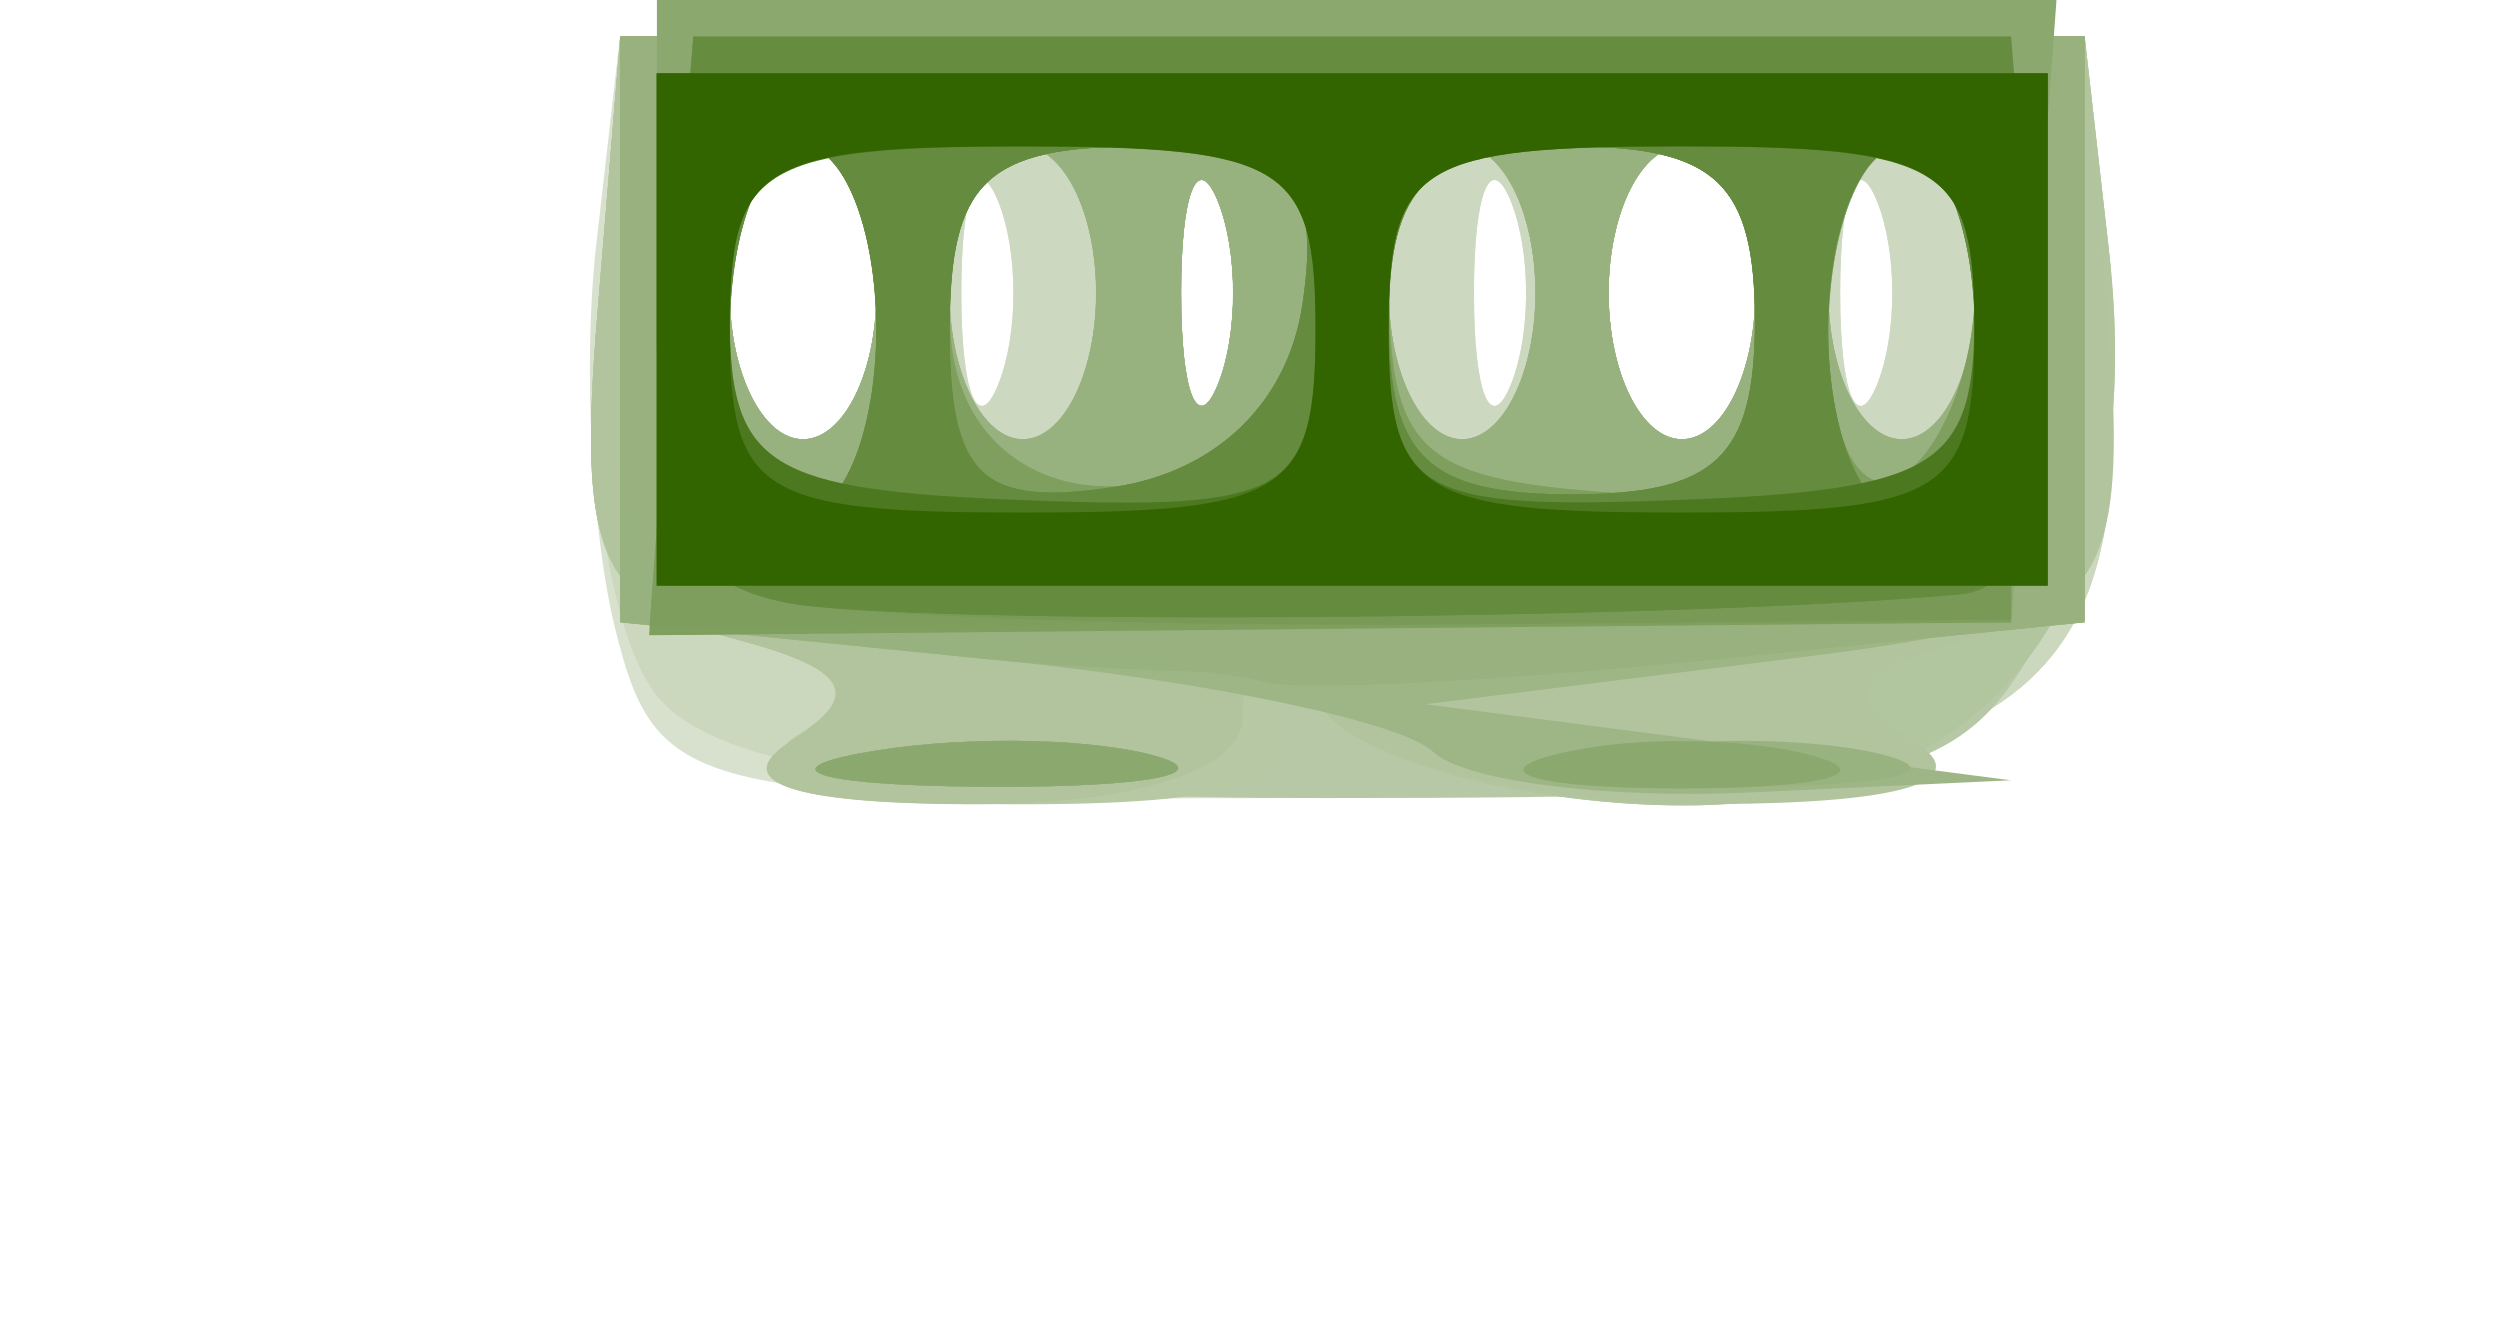
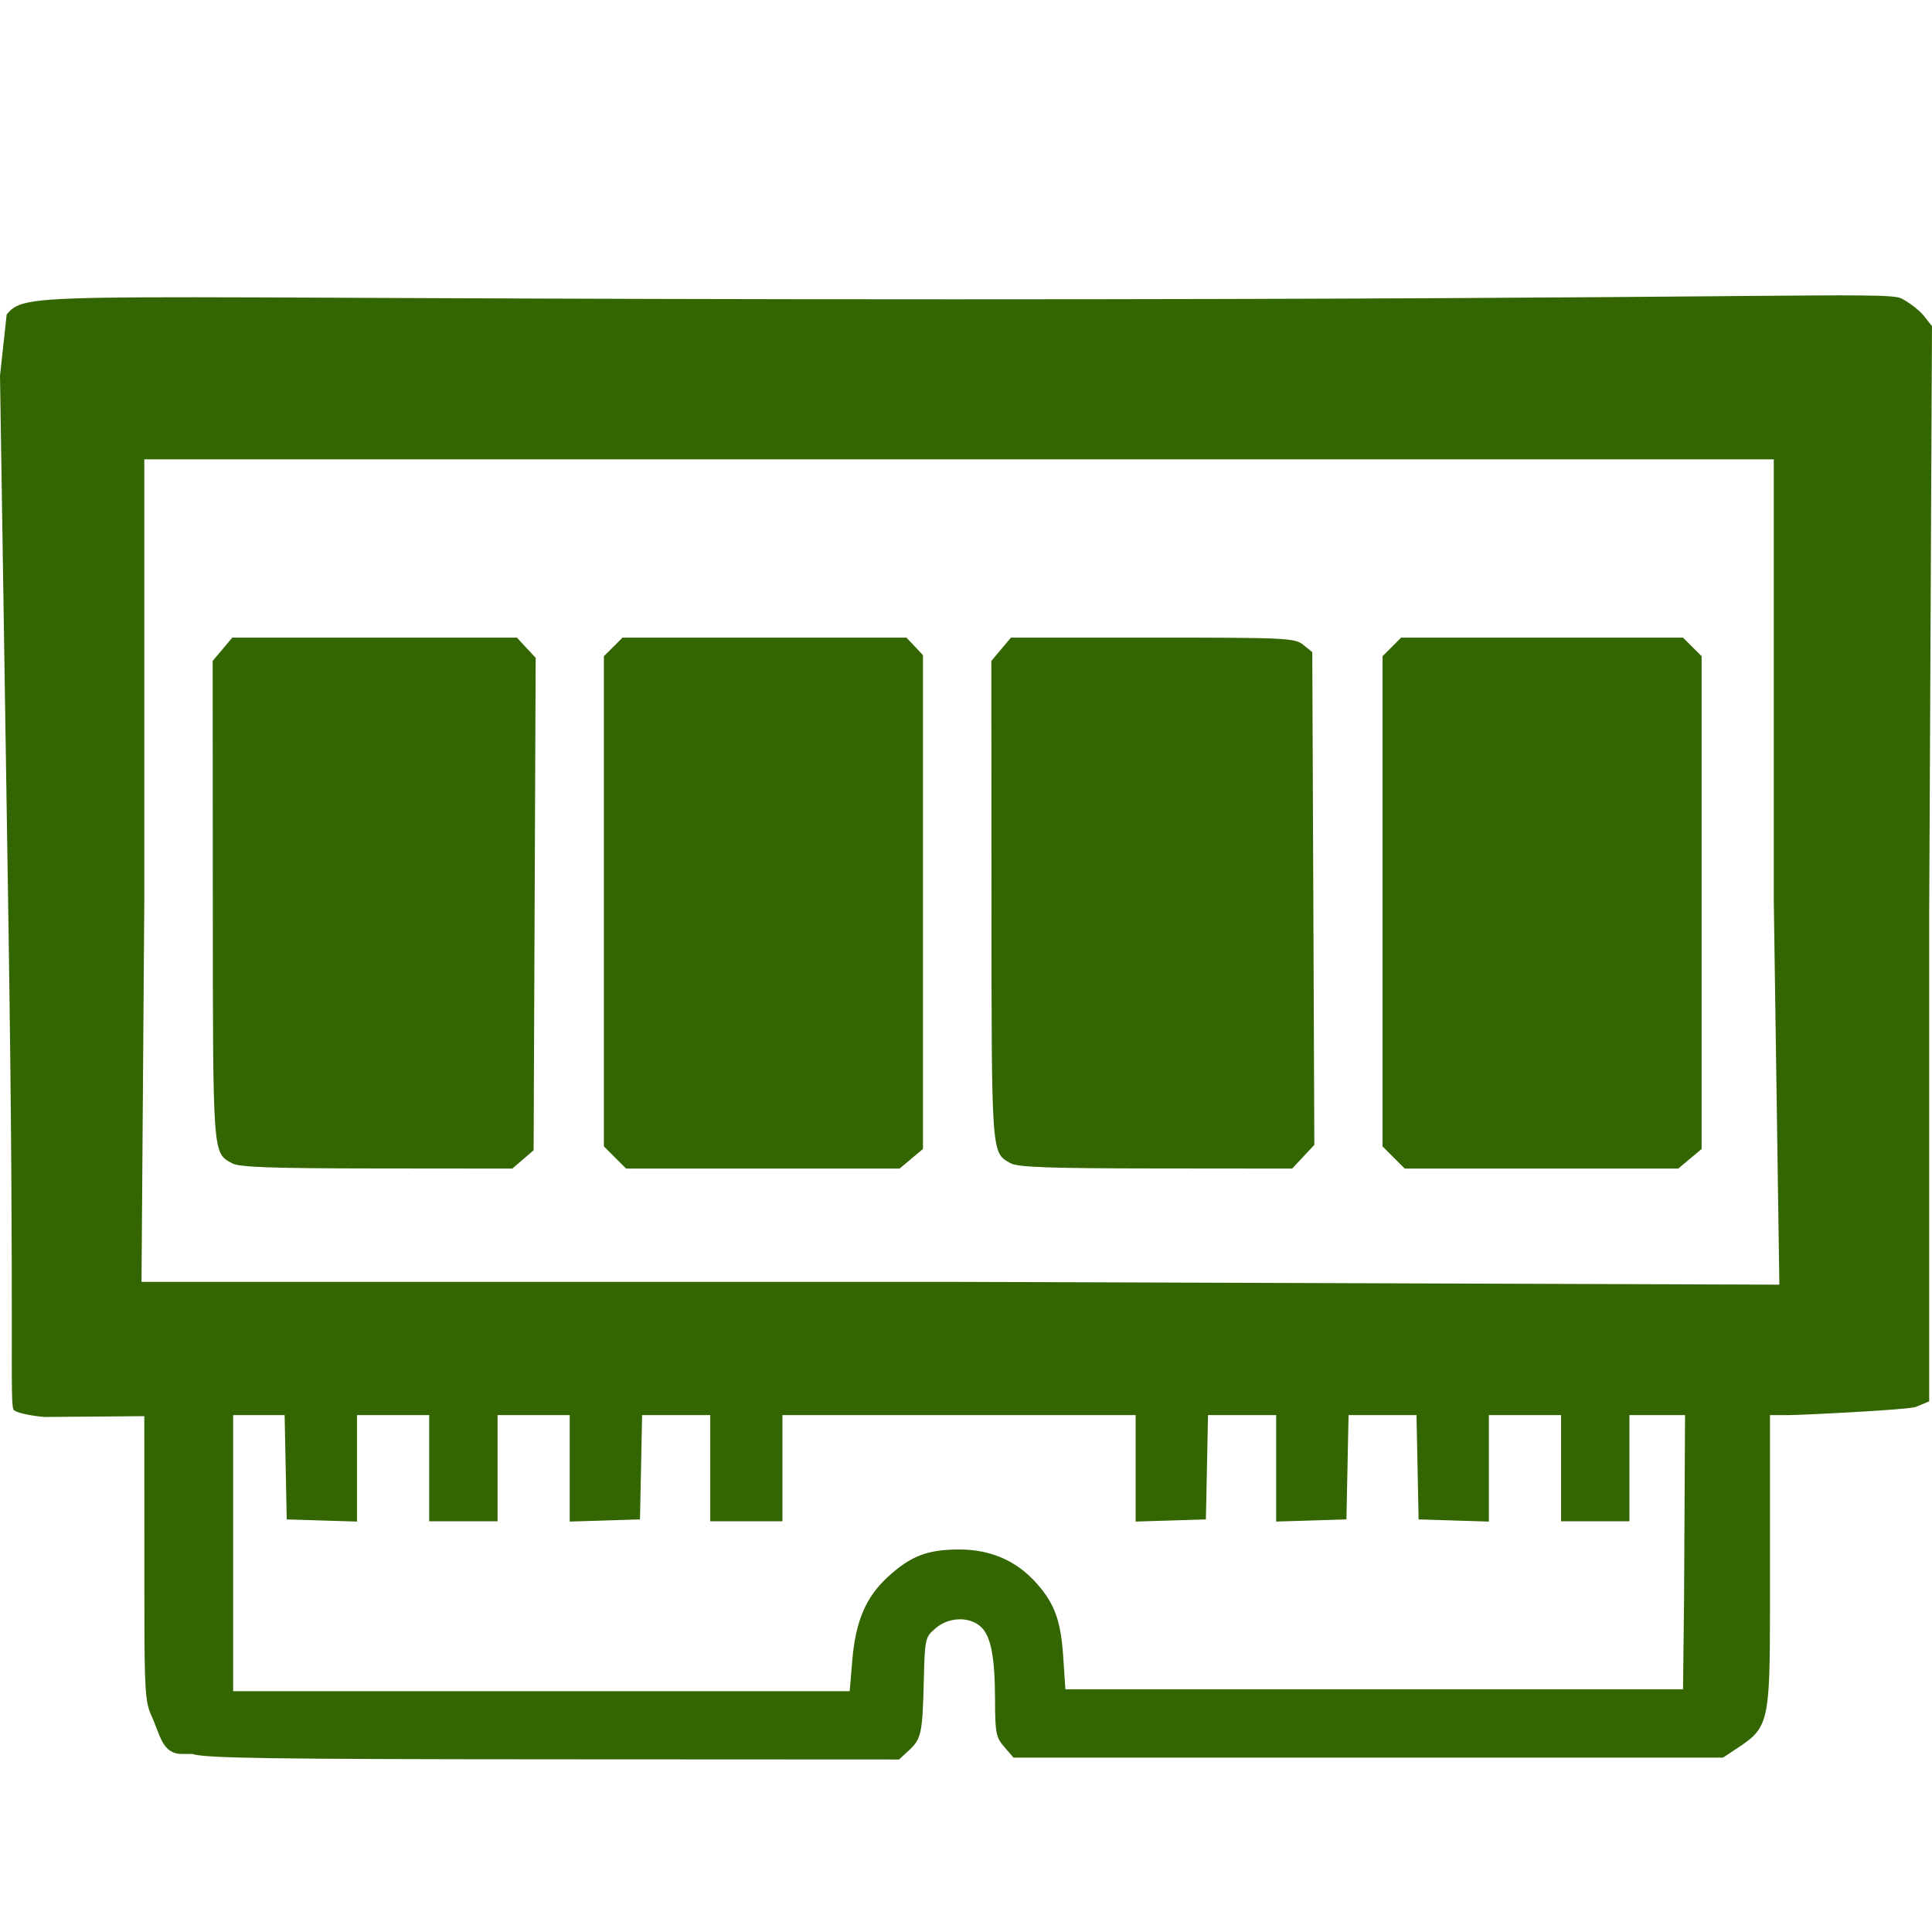
- <svg xmlns="http://www.w3.org/2000/svg" id="svg1756" version="1.1" viewBox="0 0 48 48" height="29.282mm" width="55.452mm">
+ <svg xmlns="http://www.w3.org/2000/svg" id="svg1756" version="1.1" viewBox="0 0 135.467 135.467" height="512" width="512">
  <defs id="defs1750" />
-   <g transform="translate(-143.4651,-94.99382)" id="layer1">
-     <g transform="matrix(8.384896,0,0,8.384896,-1792.57,-1900.573)" id="g1536">
-       <path id="path1574" d="m 231.005,240.721 c -0.103,-0.41 -0.14,-1.155 -0.083,-1.656 l 0.104,-0.911 h 3.175 3.175 l 0.099,1.194 c 0.149,1.802 -0.345,2.096 -3.544,2.108 -2.613,0.01 -2.748,-0.024 -2.926,-0.734 z m 1.133,-1.456 c 0,-0.349 -0.143,-0.635 -0.318,-0.635 -0.175,0 -0.318,0.286 -0.318,0.635 0,0.349 0.143,0.635 0.318,0.635 0.175,0 0.318,-0.286 0.318,-0.635 z m 0.528,-0.397 c -0.088,-0.218 -0.16,-0.04 -0.16,0.397 0,0.437 0.072,0.615 0.16,0.397 0.088,-0.218 0.088,-0.575 0,-0.794 z m 0.953,0 c -0.088,-0.218 -0.16,-0.04 -0.16,0.397 0,0.437 0.072,0.615 0.16,0.397 0.088,-0.218 0.088,-0.575 0,-0.794 z m 1.27,0 c -0.088,-0.218 -0.16,-0.04 -0.16,0.397 0,0.437 0.072,0.615 0.16,0.397 0.088,-0.218 0.088,-0.575 0,-0.794 z m 1.06,0.397 c 0,-0.349 -0.143,-0.635 -0.318,-0.635 -0.175,0 -0.318,0.286 -0.318,0.635 0,0.349 0.143,0.635 0.318,0.635 0.175,0 0.318,-0.286 0.318,-0.635 z m 0.528,-0.397 c -0.088,-0.218 -0.16,-0.04 -0.16,0.397 0,0.437 0.072,0.615 0.16,0.397 0.088,-0.218 0.088,-0.575 0,-0.794 z" style="fill:#d8e1ce;stroke-width:0.318" />
-       <path id="path1572" d="m 231.192,241.02 c -0.201,-0.242 -0.32,-0.986 -0.265,-1.653 l 0.1,-1.213 h 3.175 3.175 l 0.099,1.194 c 0.147,1.781 -0.361,2.1 -3.363,2.106 -1.796,0.004 -2.663,-0.125 -2.92,-0.435 z m 0.946,-1.754 c 0,-0.349 -0.143,-0.635 -0.318,-0.635 -0.175,0 -0.318,0.286 -0.318,0.635 0,0.349 0.143,0.635 0.318,0.635 0.175,0 0.318,-0.286 0.318,-0.635 z m 0.528,-0.397 c -0.088,-0.218 -0.16,-0.04 -0.16,0.397 0,0.437 0.072,0.615 0.16,0.397 0.088,-0.218 0.088,-0.575 0,-0.794 z m 0.953,0 c -0.088,-0.218 -0.16,-0.04 -0.16,0.397 0,0.437 0.072,0.615 0.16,0.397 0.088,-0.218 0.088,-0.575 0,-0.794 z m 1.27,0 c -0.088,-0.218 -0.16,-0.04 -0.16,0.397 0,0.437 0.072,0.615 0.16,0.397 0.088,-0.218 0.088,-0.575 0,-0.794 z m 1.06,0.397 c 0,-0.349 -0.143,-0.635 -0.318,-0.635 -0.175,0 -0.318,0.286 -0.318,0.635 0,0.349 0.143,0.635 0.318,0.635 0.175,0 0.318,-0.286 0.318,-0.635 z m 0.528,-0.397 c -0.088,-0.218 -0.16,-0.04 -0.16,0.397 0,0.437 0.072,0.615 0.16,0.397 0.088,-0.218 0.088,-0.575 0,-0.794 z" style="fill:#ccd8bf;stroke-width:0.318" />
-       <path id="path1570" d="m 231.192,241.02 c -0.201,-0.242 -0.32,-0.986 -0.265,-1.653 l 0.1,-1.213 h 3.175 3.175 l 0.099,1.194 c 0.147,1.781 -0.361,2.1 -3.363,2.106 -1.796,0.004 -2.663,-0.125 -2.92,-0.435 z m 0.946,-1.754 c 0,-0.349 -0.143,-0.635 -0.318,-0.635 -0.175,0 -0.318,0.286 -0.318,0.635 0,0.349 0.143,0.635 0.318,0.635 0.175,0 0.318,-0.286 0.318,-0.635 z m 0.953,0 c 0,-0.349 -0.143,-0.635 -0.318,-0.635 -0.175,0 -0.318,0.286 -0.318,0.635 0,0.349 0.143,0.635 0.318,0.635 0.175,0 0.318,-0.286 0.318,-0.635 z m 0.528,-0.397 c -0.088,-0.218 -0.16,-0.04 -0.16,0.397 0,0.437 0.072,0.615 0.16,0.397 0.088,-0.218 0.088,-0.575 0,-0.794 z m 1.377,0.397 c 0,-0.349 -0.143,-0.635 -0.318,-0.635 -0.175,0 -0.318,0.286 -0.318,0.635 0,0.349 0.143,0.635 0.318,0.635 0.175,0 0.318,-0.286 0.318,-0.635 z m 0.953,0 c 0,-0.349 -0.143,-0.635 -0.318,-0.635 -0.175,0 -0.318,0.286 -0.318,0.635 0,0.349 0.143,0.635 0.318,0.635 0.175,0 0.318,-0.286 0.318,-0.635 z m 0.953,0 c 0,-0.349 -0.143,-0.635 -0.318,-0.635 -0.175,0 -0.318,0.286 -0.318,0.635 0,0.349 0.143,0.635 0.318,0.635 0.175,0 0.318,-0.286 0.318,-0.635 z" style="fill:#cbd8be;stroke-width:0.318" />
-       <path id="path1568" d="m 231.775,241.198 c 0.308,-0.191 0.239,-0.304 -0.266,-0.436 -0.573,-0.15 -0.666,-0.373 -0.582,-1.393 l 0.1,-1.215 h 3.175 3.175 l 0.105,0.925 c 0.058,0.509 -0.07,1.252 -0.283,1.651 -0.359,0.67 -0.599,0.726 -3.115,0.726 -1.525,0 -2.542,-0.113 -2.309,-0.258 z m 0.363,-1.933 c 0,-0.349 -0.143,-0.635 -0.318,-0.635 -0.175,0 -0.318,0.286 -0.318,0.635 0,0.349 0.143,0.635 0.318,0.635 0.175,0 0.318,-0.286 0.318,-0.635 z m 0.953,0 c 0,-0.349 -0.143,-0.635 -0.318,-0.635 -0.175,0 -0.318,0.286 -0.318,0.635 0,0.349 0.143,0.635 0.318,0.635 0.175,0 0.318,-0.286 0.318,-0.635 z m 0.528,-0.397 c -0.088,-0.218 -0.16,-0.04 -0.16,0.397 0,0.437 0.072,0.615 0.16,0.397 0.088,-0.218 0.088,-0.575 0,-0.794 z m 1.377,0.397 c 0,-0.349 -0.143,-0.635 -0.318,-0.635 -0.175,0 -0.318,0.286 -0.318,0.635 0,0.349 0.143,0.635 0.318,0.635 0.175,0 0.318,-0.286 0.318,-0.635 z m 0.953,0 c 0,-0.349 -0.143,-0.635 -0.318,-0.635 -0.175,0 -0.318,0.286 -0.318,0.635 0,0.349 0.143,0.635 0.318,0.635 0.175,0 0.318,-0.286 0.318,-0.635 z m 0.953,0 c 0,-0.349 -0.143,-0.635 -0.318,-0.635 -0.175,0 -0.318,0.286 -0.318,0.635 0,0.349 0.143,0.635 0.318,0.635 0.175,0 0.318,-0.286 0.318,-0.635 z" style="fill:#b6c8a5;stroke-width:0.318" />
-       <path id="path1566" d="m 231.768,241.209 c 0.32,-0.203 0.257,-0.312 -0.259,-0.447 -0.573,-0.15 -0.666,-0.373 -0.582,-1.393 l 0.1,-1.215 h 3.175 3.175 l 0.105,0.925 c 0.174,1.523 -0.504,2.409 -1.842,2.409 -0.634,0 -1.345,-0.179 -1.58,-0.397 -0.342,-0.318 -0.383,-0.318 -0.204,0 0.164,0.291 -0.141,0.396 -1.144,0.392 -0.87,-0.003 -1.214,-0.103 -0.944,-0.273 z m 0.37,-1.944 c 0,-0.349 -0.143,-0.635 -0.318,-0.635 -0.175,0 -0.318,0.286 -0.318,0.635 0,0.349 0.143,0.635 0.318,0.635 0.175,0 0.318,-0.286 0.318,-0.635 z m 0.953,0 c 0,-0.349 -0.143,-0.635 -0.318,-0.635 -0.175,0 -0.318,0.286 -0.318,0.635 0,0.349 0.143,0.635 0.318,0.635 0.175,0 0.318,-0.286 0.318,-0.635 z m 0.528,-0.397 c -0.088,-0.218 -0.16,-0.04 -0.16,0.397 0,0.437 0.072,0.615 0.16,0.397 0.088,-0.218 0.088,-0.575 0,-0.794 z m 1.377,0.397 c 0,-0.349 -0.143,-0.635 -0.318,-0.635 -0.175,0 -0.318,0.286 -0.318,0.635 0,0.349 0.143,0.635 0.318,0.635 0.175,0 0.318,-0.286 0.318,-0.635 z m 0.953,0 c 0,-0.349 -0.143,-0.635 -0.318,-0.635 -0.175,0 -0.318,0.286 -0.318,0.635 0,0.349 0.143,0.635 0.318,0.635 0.175,0 0.318,-0.286 0.318,-0.635 z m 0.953,0 c 0,-0.349 -0.143,-0.635 -0.318,-0.635 -0.175,0 -0.318,0.286 -0.318,0.635 0,0.349 0.143,0.635 0.318,0.635 0.175,0 0.318,-0.286 0.318,-0.635 z" style="fill:#b6c8a4;stroke-width:0.318" />
-       <path id="path1564" d="m 231.768,241.209 c 0.32,-0.203 0.257,-0.312 -0.259,-0.447 -0.573,-0.15 -0.666,-0.373 -0.582,-1.393 l 0.1,-1.215 h 3.175 3.175 l 0.105,0.925 c 0.174,1.523 -0.504,2.409 -1.842,2.409 -0.634,0 -1.324,-0.171 -1.534,-0.381 -0.296,-0.296 -0.381,-0.296 -0.381,0 0,0.229 -0.474,0.379 -1.191,0.376 -0.773,-0.003 -1.042,-0.099 -0.767,-0.273 z m 0.37,-1.944 c 0,-0.349 -0.143,-0.635 -0.318,-0.635 -0.175,0 -0.318,0.286 -0.318,0.635 0,0.349 0.143,0.635 0.318,0.635 0.175,0 0.318,-0.286 0.318,-0.635 z m 0.953,0 c 0,-0.349 -0.143,-0.635 -0.318,-0.635 -0.175,0 -0.318,0.286 -0.318,0.635 0,0.349 0.143,0.635 0.318,0.635 0.175,0 0.318,-0.286 0.318,-0.635 z m 0.528,-0.397 c -0.088,-0.218 -0.16,-0.04 -0.16,0.397 0,0.437 0.072,0.615 0.16,0.397 0.088,-0.218 0.088,-0.575 0,-0.794 z m 1.377,0.397 c 0,-0.349 -0.143,-0.635 -0.318,-0.635 -0.175,0 -0.318,0.286 -0.318,0.635 0,0.349 0.143,0.635 0.318,0.635 0.175,0 0.318,-0.286 0.318,-0.635 z m 0.953,0 c 0,-0.349 -0.143,-0.635 -0.318,-0.635 -0.175,0 -0.318,0.286 -0.318,0.635 0,0.349 0.143,0.635 0.318,0.635 0.175,0 0.318,-0.286 0.318,-0.635 z m 0.953,0 c 0,-0.349 -0.143,-0.635 -0.318,-0.635 -0.175,0 -0.318,0.286 -0.318,0.635 0,0.349 0.143,0.635 0.318,0.635 0.175,0 0.318,-0.286 0.318,-0.635 z" style="fill:#b1c59e;stroke-width:0.318" />
-       <path id="path1562" d="m 231.768,241.209 c 0.32,-0.203 0.257,-0.312 -0.259,-0.447 -0.573,-0.15 -0.666,-0.373 -0.582,-1.393 l 0.1,-1.215 h 3.175 3.175 l 0.1,1.215 c 0.084,1.02 -0.01,1.244 -0.582,1.393 -0.516,0.135 -0.579,0.244 -0.259,0.447 0.272,0.172 -0.037,0.27 -0.862,0.273 -0.707,0.003 -1.457,-0.167 -1.667,-0.376 -0.296,-0.296 -0.381,-0.296 -0.381,0 0,0.229 -0.474,0.379 -1.191,0.376 -0.773,-0.003 -1.042,-0.099 -0.767,-0.273 z m 0.37,-1.944 c 0,-0.349 -0.143,-0.635 -0.318,-0.635 -0.175,0 -0.318,0.286 -0.318,0.635 0,0.349 0.143,0.635 0.318,0.635 0.175,0 0.318,-0.286 0.318,-0.635 z m 0.953,0 c 0,-0.349 -0.143,-0.635 -0.318,-0.635 -0.175,0 -0.318,0.286 -0.318,0.635 0,0.349 0.143,0.635 0.318,0.635 0.175,0 0.318,-0.286 0.318,-0.635 z m 0.528,-0.397 c -0.088,-0.218 -0.16,-0.04 -0.16,0.397 0,0.437 0.072,0.615 0.16,0.397 0.088,-0.218 0.088,-0.575 0,-0.794 z m 1.377,0.397 c 0,-0.349 -0.143,-0.635 -0.318,-0.635 -0.175,0 -0.318,0.286 -0.318,0.635 0,0.349 0.143,0.635 0.318,0.635 0.175,0 0.318,-0.286 0.318,-0.635 z m 0.953,0 c 0,-0.349 -0.143,-0.635 -0.318,-0.635 -0.175,0 -0.318,0.286 -0.318,0.635 0,0.349 0.143,0.635 0.318,0.635 0.175,0 0.318,-0.286 0.318,-0.635 z m 0.953,0 c 0,-0.349 -0.143,-0.635 -0.318,-0.635 -0.175,0 -0.318,0.286 -0.318,0.635 0,0.349 0.143,0.635 0.318,0.635 0.175,0 0.318,-0.286 0.318,-0.635 z" style="fill:#b1c49e;stroke-width:0.318" />
-       <path id="path1560" d="m 232.062,241.263 c 0.395,-0.076 0.966,-0.073 1.27,0.006 0.304,0.08 -0.02,0.142 -0.718,0.138 -0.699,-0.004 -0.947,-0.069 -0.552,-0.144 z m 2.49,-0.007 c -0.127,-0.127 -0.972,-0.306 -1.879,-0.397 l -1.647,-0.166 v -1.27 -1.27 h 3.175 3.175 v 1.27 c 0,1.267 -0.003,1.27 -1.429,1.448 l -1.429,0.178 1.27,0.165 1.27,0.165 -1.138,0.053 c -0.626,0.029 -1.242,-0.051 -1.369,-0.178 z m -2.415,-1.991 c 0,-0.349 -0.143,-0.635 -0.318,-0.635 -0.175,0 -0.318,0.286 -0.318,0.635 0,0.349 0.143,0.635 0.318,0.635 0.175,0 0.318,-0.286 0.318,-0.635 z m 0.953,0 c 0,-0.349 -0.143,-0.635 -0.318,-0.635 -0.175,0 -0.318,0.286 -0.318,0.635 0,0.349 0.143,0.635 0.318,0.635 0.175,0 0.318,-0.286 0.318,-0.635 z m 0.528,-0.397 c -0.088,-0.218 -0.16,-0.04 -0.16,0.397 0,0.437 0.072,0.615 0.16,0.397 0.088,-0.218 0.088,-0.575 0,-0.794 z m 1.377,0.397 c 0,-0.349 -0.143,-0.635 -0.318,-0.635 -0.175,0 -0.318,0.286 -0.318,0.635 0,0.349 0.143,0.635 0.318,0.635 0.175,0 0.318,-0.286 0.318,-0.635 z m 0.953,0 c 0,-0.349 -0.143,-0.635 -0.318,-0.635 -0.175,0 -0.318,0.286 -0.318,0.635 0,0.349 0.143,0.635 0.318,0.635 0.175,0 0.318,-0.286 0.318,-0.635 z m 0.953,0 c 0,-0.349 -0.143,-0.635 -0.318,-0.635 -0.175,0 -0.318,0.286 -0.318,0.635 0,0.349 0.143,0.635 0.318,0.635 0.175,0 0.318,-0.286 0.318,-0.635 z" style="fill:#9eb686;stroke-width:0.318" />
-       <path id="path1558" d="m 232.062,241.263 c 0.395,-0.076 0.966,-0.073 1.27,0.006 0.304,0.08 -0.02,0.142 -0.718,0.138 -0.699,-0.004 -0.947,-0.069 -0.552,-0.144 z m 3.175,0 c 0.395,-0.076 0.966,-0.073 1.27,0.006 0.304,0.08 -0.02,0.142 -0.718,0.138 -0.699,-0.004 -0.947,-0.069 -0.552,-0.144 z m -2.623,-0.41 -1.587,-0.159 v -1.27 -1.27 h 3.175 3.175 v 1.27 1.27 l -1.587,0.159 c -0.873,0.087 -2.302,0.087 -3.175,0 z m -0.476,-1.587 c 0,-0.349 -0.143,-0.635 -0.318,-0.635 -0.175,0 -0.318,0.286 -0.318,0.635 0,0.349 0.143,0.635 0.318,0.635 0.175,0 0.318,-0.286 0.318,-0.635 z m 0.953,0 c 0,-0.349 -0.143,-0.635 -0.318,-0.635 -0.175,0 -0.318,0.286 -0.318,0.635 0,0.349 0.143,0.635 0.318,0.635 0.175,0 0.318,-0.286 0.318,-0.635 z m 0.528,-0.397 c -0.088,-0.218 -0.16,-0.04 -0.16,0.397 0,0.437 0.072,0.615 0.16,0.397 0.088,-0.218 0.088,-0.575 0,-0.794 z m 1.377,0.397 c 0,-0.349 -0.143,-0.635 -0.318,-0.635 -0.175,0 -0.318,0.286 -0.318,0.635 0,0.349 0.143,0.635 0.318,0.635 0.175,0 0.318,-0.286 0.318,-0.635 z m 0.953,0 c 0,-0.349 -0.143,-0.635 -0.318,-0.635 -0.175,0 -0.318,0.286 -0.318,0.635 0,0.349 0.143,0.635 0.318,0.635 0.175,0 0.318,-0.286 0.318,-0.635 z m 0.953,0 c 0,-0.349 -0.143,-0.635 -0.318,-0.635 -0.175,0 -0.318,0.286 -0.318,0.635 0,0.349 0.143,0.635 0.318,0.635 0.175,0 0.318,-0.286 0.318,-0.635 z" style="fill:#99b380;stroke-width:0.318" />
-       <path id="path1556" d="m 232.062,241.263 c 0.395,-0.076 0.966,-0.073 1.27,0.006 0.304,0.08 -0.02,0.142 -0.718,0.138 -0.699,-0.004 -0.947,-0.069 -0.552,-0.144 z m 3.013,0.006 c 0.306,-0.08 0.806,-0.08 1.111,0 0.306,0.08 0.056,0.145 -0.556,0.145 -0.611,0 -0.861,-0.065 -0.556,-0.145 z m -2.461,-0.416 -1.587,-0.159 v -1.27 -1.27 h 3.175 3.175 v 1.27 1.27 l -1.587,0.159 c -0.873,0.087 -2.302,0.087 -3.175,0 z m -0.476,-1.587 c 0,-0.349 -0.143,-0.635 -0.318,-0.635 -0.175,0 -0.318,0.286 -0.318,0.635 0,0.349 0.143,0.635 0.318,0.635 0.175,0 0.318,-0.286 0.318,-0.635 z m 0.953,0 c 0,-0.349 -0.143,-0.635 -0.318,-0.635 -0.175,0 -0.318,0.286 -0.318,0.635 0,0.349 0.143,0.635 0.318,0.635 0.175,0 0.318,-0.286 0.318,-0.635 z m 0.528,-0.397 c -0.088,-0.218 -0.16,-0.04 -0.16,0.397 0,0.437 0.072,0.615 0.16,0.397 0.088,-0.218 0.088,-0.575 0,-0.794 z m 1.377,0.397 c 0,-0.349 -0.143,-0.635 -0.318,-0.635 -0.175,0 -0.318,0.286 -0.318,0.635 0,0.349 0.143,0.635 0.318,0.635 0.175,0 0.318,-0.286 0.318,-0.635 z m 0.953,0 c 0,-0.349 -0.143,-0.635 -0.318,-0.635 -0.175,0 -0.318,0.286 -0.318,0.635 0,0.349 0.143,0.635 0.318,0.635 0.175,0 0.318,-0.286 0.318,-0.635 z m 0.953,0 c 0,-0.349 -0.143,-0.635 -0.318,-0.635 -0.175,0 -0.318,0.286 -0.318,0.635 0,0.349 0.143,0.635 0.318,0.635 0.175,0 0.318,-0.286 0.318,-0.635 z" style="fill:#98b27f;stroke-width:0.318" />
-       <path id="path1554" d="m 232.062,241.263 c 0.395,-0.076 0.966,-0.073 1.27,0.006 0.304,0.08 -0.02,0.142 -0.718,0.138 -0.699,-0.004 -0.947,-0.069 -0.552,-0.144 z m 3.013,0.006 c 0.306,-0.08 0.806,-0.08 1.111,0 0.306,0.08 0.056,0.145 -0.556,0.145 -0.611,0 -0.861,-0.065 -0.556,-0.145 z m -1.249,-0.315 c -0.142,-0.039 -0.83,-0.12 -1.529,-0.181 -1.249,-0.108 -1.27,-0.131 -1.27,-1.365 v -1.255 h 3.175 3.175 v 1.27 1.27 l -1.646,0.166 c -0.905,0.091 -1.763,0.134 -1.905,0.095 z m -1.687,-1.53 c 0,-0.437 -0.143,-0.794 -0.318,-0.794 -0.175,0 -0.318,0.357 -0.318,0.794 0,0.437 0.143,0.794 0.318,0.794 0.175,0 0.318,-0.357 0.318,-0.794 z m 1.848,-0.104 c 0.082,-0.555 -0.058,-0.69 -0.714,-0.69 -0.643,0 -0.816,0.157 -0.816,0.741 0,1.009 1.381,0.963 1.53,-0.051 z m 1.962,0.085 c 0,-0.614 -0.164,-0.774 -0.794,-0.774 -0.558,0 -0.794,0.173 -0.794,0.582 0,0.731 0.127,0.856 0.937,0.917 0.492,0.037 0.651,-0.14 0.651,-0.725 z m 0.953,-0.158 c 0,-0.339 -0.143,-0.616 -0.318,-0.616 -0.175,0 -0.318,0.366 -0.318,0.812 0,0.461 0.137,0.728 0.318,0.616 0.175,-0.108 0.318,-0.474 0.318,-0.812 z" style="fill:#98b17e;stroke-width:0.318" />
-       <path id="path1552" d="m 232.062,241.263 c 0.395,-0.076 0.966,-0.073 1.27,0.006 0.304,0.08 -0.02,0.142 -0.718,0.138 -0.699,-0.004 -0.947,-0.069 -0.552,-0.144 z m 3.013,0.006 c 0.306,-0.08 0.806,-0.08 1.111,0 0.306,0.08 0.056,0.145 -0.556,0.145 -0.611,0 -0.861,-0.065 -0.556,-0.145 z m -3.889,-1.896 v -1.378 h 3.035 3.034 l -0.098,1.349 -0.098,1.349 -2.937,0.028 -2.937,0.028 z m 0.953,0.051 c 0,-0.437 -0.143,-0.794 -0.318,-0.794 -0.175,0 -0.318,0.357 -0.318,0.794 0,0.437 0.143,0.794 0.318,0.794 0.175,0 0.318,-0.357 0.318,-0.794 z m 1.848,-0.104 c 0.082,-0.555 -0.058,-0.69 -0.714,-0.69 -0.643,0 -0.816,0.157 -0.816,0.741 0,1.009 1.381,0.963 1.53,-0.051 z m 1.962,0.085 c 0,-0.614 -0.164,-0.774 -0.794,-0.774 -0.558,0 -0.794,0.173 -0.794,0.582 0,0.731 0.127,0.856 0.937,0.917 0.492,0.037 0.651,-0.14 0.651,-0.725 z m 0.953,-0.158 c 0,-0.339 -0.143,-0.616 -0.318,-0.616 -0.175,0 -0.318,0.366 -0.318,0.812 0,0.461 0.137,0.728 0.318,0.616 0.175,-0.108 0.318,-0.474 0.318,-0.812 z" style="fill:#8ba86e;stroke-width:0.318" />
-       <path id="path1550" d="m 231.249,239.452 0.095,-1.298 h 2.857 2.857 v 1.27 1.27 l -2.953,0.028 -2.953,0.028 0.095,-1.298 z m 0.889,-0.028 c 0,-0.437 -0.143,-0.794 -0.318,-0.794 -0.175,0 -0.318,0.357 -0.318,0.794 0,0.437 0.143,0.794 0.318,0.794 0.175,0 0.318,-0.357 0.318,-0.794 z m 1.848,-0.104 c 0.082,-0.555 -0.058,-0.69 -0.714,-0.69 -0.643,0 -0.816,0.157 -0.816,0.741 0,1.009 1.381,0.963 1.53,-0.051 z m 1.962,0.085 c 0,-0.614 -0.164,-0.774 -0.794,-0.774 -0.558,0 -0.794,0.173 -0.794,0.582 0,0.731 0.127,0.856 0.937,0.917 0.492,0.037 0.651,-0.14 0.651,-0.725 z m 0.953,-0.158 c 0,-0.339 -0.143,-0.616 -0.318,-0.616 -0.175,0 -0.318,0.366 -0.318,0.812 0,0.461 0.137,0.728 0.318,0.616 0.175,-0.108 0.318,-0.474 0.318,-0.812 z" style="fill:#7f9f5f;stroke-width:0.318" />
-       <path id="path1548" d="m 231.25,239.433 0.094,-1.279 h 2.857 2.857 v 1.27 1.27 l -2.952,0.009 -2.952,0.009 0.094,-1.279 z m 0.888,-0.009 c 0,-0.437 -0.143,-0.794 -0.318,-0.794 -0.175,0 -0.318,0.357 -0.318,0.794 0,0.437 0.143,0.794 0.318,0.794 0.175,0 0.318,-0.357 0.318,-0.794 z m 1.848,-0.109 c 0.082,-0.549 -0.059,-0.684 -0.714,-0.684 -0.658,0 -0.816,0.153 -0.816,0.792 0,0.641 0.136,0.771 0.714,0.684 0.444,-0.067 0.753,-0.367 0.816,-0.792 z m 1.962,0.07 c 0,-0.593 -0.17,-0.754 -0.794,-0.754 -0.624,0 -0.794,0.161 -0.794,0.754 0,0.593 0.17,0.754 0.794,0.754 0.624,0 0.794,-0.161 0.794,-0.754 z m 0.953,0.04 c 0,-0.437 -0.143,-0.794 -0.318,-0.794 -0.175,0 -0.318,0.357 -0.318,0.794 0,0.437 0.143,0.794 0.318,0.794 0.175,0 0.318,-0.357 0.318,-0.794 z" style="fill:#7e9e5e;stroke-width:0.318" />
-       <path id="path1546" d="m 231.723,240.603 c -0.45,-0.095 -0.552,-0.372 -0.476,-1.285 l 0.097,-1.164 h 2.857 2.857 v 1.264 1.264 l -2.381,0.021 c -1.31,0.011 -2.639,-0.034 -2.954,-0.1 z m 0.414,-1.179 c 0,-0.437 -0.143,-0.794 -0.318,-0.794 -0.175,0 -0.318,0.357 -0.318,0.794 0,0.437 0.143,0.794 0.318,0.794 0.175,0 0.318,-0.357 0.318,-0.794 z m 1.848,-0.109 c 0.082,-0.549 -0.059,-0.684 -0.714,-0.684 -0.658,0 -0.816,0.153 -0.816,0.792 0,0.641 0.136,0.771 0.714,0.684 0.444,-0.067 0.753,-0.367 0.816,-0.792 z m 1.962,0.07 c 0,-0.593 -0.17,-0.754 -0.794,-0.754 -0.624,0 -0.794,0.161 -0.794,0.754 0,0.593 0.17,0.754 0.794,0.754 0.624,0 0.794,-0.161 0.794,-0.754 z m 0.953,0.04 c 0,-0.437 -0.143,-0.794 -0.318,-0.794 -0.175,0 -0.318,0.357 -0.318,0.794 0,0.437 0.143,0.794 0.318,0.794 0.175,0 0.318,-0.357 0.318,-0.794 z" style="fill:#789a56;stroke-width:0.318" />
-       <path id="path1544" d="m 231.723,240.604 c -0.449,-0.096 -0.552,-0.373 -0.476,-1.286 l 0.097,-1.164 h 2.857 2.857 l 0.099,1.191 c 0.067,0.807 -0.035,1.203 -0.318,1.228 -1.284,0.115 -4.626,0.136 -5.117,0.031 z m 0.414,-1.18 c 0,-0.437 -0.143,-0.794 -0.318,-0.794 -0.175,0 -0.318,0.357 -0.318,0.794 0,0.437 0.143,0.794 0.318,0.794 0.175,0 0.318,-0.357 0.318,-0.794 z m 1.848,-0.109 c 0.082,-0.549 -0.059,-0.684 -0.714,-0.684 -0.658,0 -0.816,0.153 -0.816,0.792 0,0.641 0.136,0.771 0.714,0.684 0.444,-0.067 0.753,-0.367 0.816,-0.792 z m 1.962,0.07 c 0,-0.593 -0.17,-0.754 -0.794,-0.754 -0.624,0 -0.794,0.161 -0.794,0.754 0,0.593 0.17,0.754 0.794,0.754 0.624,0 0.794,-0.161 0.794,-0.754 z m 0.953,0.04 c 0,-0.437 -0.143,-0.794 -0.318,-0.794 -0.175,0 -0.318,0.357 -0.318,0.794 0,0.437 0.143,0.794 0.318,0.794 0.175,0 0.318,-0.357 0.318,-0.794 z" style="fill:#658c3f;stroke-width:0.318" />
-       <path id="path1542" d="m 231.741,240.607 c -0.398,-0.085 -0.556,-0.427 -0.556,-1.206 v -1.088 h 3.016 3.016 v 1.111 c 0,0.657 -0.162,1.126 -0.397,1.149 -1.203,0.113 -4.603,0.136 -5.08,0.035 z m 0.397,-1.183 c 0,-0.437 -0.143,-0.794 -0.318,-0.794 -0.175,0 -0.318,0.357 -0.318,0.794 0,0.437 0.143,0.794 0.318,0.794 0.175,0 0.318,-0.357 0.318,-0.794 z m 1.848,-0.109 c 0.082,-0.549 -0.059,-0.684 -0.714,-0.684 -0.658,0 -0.816,0.153 -0.816,0.792 0,0.641 0.136,0.771 0.714,0.684 0.444,-0.067 0.753,-0.367 0.816,-0.792 z m 1.962,0.07 c 0,-0.593 -0.17,-0.754 -0.794,-0.754 -0.624,0 -0.794,0.161 -0.794,0.754 0,0.593 0.17,0.754 0.794,0.754 0.624,0 0.794,-0.161 0.794,-0.754 z m 0.953,0.04 c 0,-0.437 -0.143,-0.794 -0.318,-0.794 -0.175,0 -0.318,0.357 -0.318,0.794 0,0.437 0.143,0.794 0.318,0.794 0.175,0 0.318,-0.357 0.318,-0.794 z" style="fill:#658b3f;stroke-width:0.318" />
-       <path id="path1540" d="m 231.185,239.424 v -1.111 h 3.016 3.016 v 1.111 1.111 h -3.016 -3.016 z m 2.857,-0.002 c 0,-0.712 -0.128,-0.791 -1.27,-0.791 -1.119,0 -1.27,0.088 -1.27,0.742 0,0.645 0.165,0.748 1.27,0.791 1.155,0.045 1.27,-0.022 1.27,-0.742 z m 2.857,-0.05 c 0,-0.654 -0.151,-0.742 -1.27,-0.742 -1.142,0 -1.27,0.08 -1.27,0.791 0,0.72 0.115,0.787 1.27,0.742 1.105,-0.043 1.27,-0.146 1.27,-0.791 z" style="fill:#4c781f;stroke-width:0.318" />
-       <path id="path1538" d="m 231.185,239.424 v -1.111 h 3.016 3.016 v 1.111 1.111 h -3.016 -3.016 z m 2.857,0 c 0,-0.714 -0.127,-0.794 -1.27,-0.794 -1.143,0 -1.27,0.079 -1.27,0.794 0,0.714 0.127,0.794 1.27,0.794 1.143,0 1.27,-0.079 1.27,-0.794 z m 2.857,0 c 0,-0.714 -0.127,-0.794 -1.27,-0.794 -1.143,0 -1.27,0.079 -1.27,0.794 0,0.714 0.127,0.794 1.27,0.794 1.143,0 1.27,-0.079 1.27,-0.794 z" style="fill:#326500;stroke-width:0.318" />
-     </g>
-   </g>
+   <path style="fill:#336600;stroke-width:0.266;fill-opacity:1" d="m 12.758,122.982 c -1.4,4e-5 -1.52,-1.338 -2.136,-2.67 -0.435,-0.942 -0.495,-1.815 -0.498,-7.609 l -0.006,-13.405 -7.005,0.056 C 2.16,99.276 1.201,99.066 0.983,98.885 0.635,98.597 1.049,94.323 0.586,64.303 L -6.533549e-7,26.346 0.468,22.05 C 1.974,20.263 2.487,20.987 66.839,20.987 c 57.429,0 65.467,-0.578 66.482,-0.06 0.566,0.288 1.281,0.843 1.587,1.233 l 0.558,0.708 -0.195,41.107 v 34.284 l -0.924,0.385 c -0.508,0.212 -8.164,0.58 -8.901,0.58 h -1.34 v 13.652 c 0,7.756 -0.115,8.263 -2.183,9.629 l -1.107,0.732 H 95.938 71.061 l -0.643,-0.746 c -0.583,-0.676 -0.643,-0.987 -0.649,-3.324 -0.008,-3.108 -0.308,-4.55 -1.075,-5.171 -0.828,-0.67 -2.204,-0.592 -3.098,0.176 -0.727,0.624 -0.749,0.723 -0.821,3.657 -0.091,3.713 -0.172,4.095 -1.041,4.9 l -0.694,0.642 -24.264,-0.012 c -19.854,-0.01 -24.45,-0.078 -25.288,-0.376 z m 47.002,-6.566 c 0.227,-2.722 0.95,-4.424 2.472,-5.826 1.617,-1.489 2.78,-1.939 5.014,-1.944 2.22,-0.004 4.055,0.799 5.45,2.387 1.266,1.439 1.685,2.605 1.856,5.156 l 0.151,2.26 c 0,0 14.826,0 22.238,0 7.023,0 21.069,0 21.069,0 l 0.071,-6.183 0.071,-13.043 h -1.366 -2.535 v 3.723 3.723 h -2.397 -2.397 v -3.723 -3.723 h -2.53 -2.53 v 3.733 3.733 l -2.464,-0.076 -2.464,-0.076 -0.074,-3.657 -0.074,-3.657 h -2.382 -2.382 l -0.074,3.657 -0.074,3.657 -2.464,0.076 -2.464,0.076 v -3.733 -3.733 h -2.389 -2.389 l -0.074,3.657 -0.074,3.657 -2.464,0.076 -2.464,0.076 v -3.733 -3.733 H 67.245 54.861 v 3.723 3.723 h -2.53 -2.53 v -3.723 -3.723 h -2.389 -2.389 l -0.074,3.657 -0.074,3.657 -2.464,0.076 -2.464,0.076 v -3.733 -3.733 h -2.53 -2.53 v 3.723 3.723 h -2.397 -2.397 v -3.723 -3.723 h -2.53 -2.53 v 3.733 3.733 l -2.464,-0.076 -2.464,-0.076 -0.074,-3.657 -0.074,-3.657 h -2.389 -1.22 v 13.109 6.25 H 37.378 59.578 Z M 124.373,63.189 V 32.207 H 67.245 10.118 V 63.189 L 9.923,89.883 H 67.441 l 57.323,0.195 z M 16.273,81.567 C 14.907,80.811 14.931,81.143 14.921,63.143 l -0.009,-16.8 0.689,-0.818 0.689,-0.818 h 9.976 9.976 l 0.659,0.71 0.659,0.71 -0.072,17.264 -0.072,17.264 -0.747,0.642 -0.747,0.642 -9.506,-0.009 c -7.379,-0.007 -9.649,-0.088 -10.143,-0.362 z M 43.122,81.161 42.344,80.383 V 63.198 46.012 l 0.654,-0.653 0.654,-0.653 h 9.953 9.953 l 0.579,0.616 0.579,0.616 v 17.312 17.312 l -0.819,0.688 -0.819,0.688 H 53.488 43.901 Z M 70.87,81.567 C 69.504,80.811 69.529,81.143 69.519,63.143 l -0.009,-16.8 0.689,-0.818 0.689,-0.818 h 9.934 c 9.384,0 9.969,0.028 10.563,0.508 l 0.629,0.508 0.072,17.276 0.072,17.276 -0.778,0.832 -0.778,0.832 -9.548,-0.009 c -7.413,-0.007 -9.69,-0.088 -10.184,-0.362 z M 97.719,81.161 96.941,80.383 V 63.198 46.012 l 0.654,-0.653 0.654,-0.653 h 9.878 9.878 l 0.654,0.653 0.654,0.653 v 17.275 17.275 l -0.819,0.688 -0.819,0.688 h -9.588 -9.588 z" id="path823" />
</svg>
